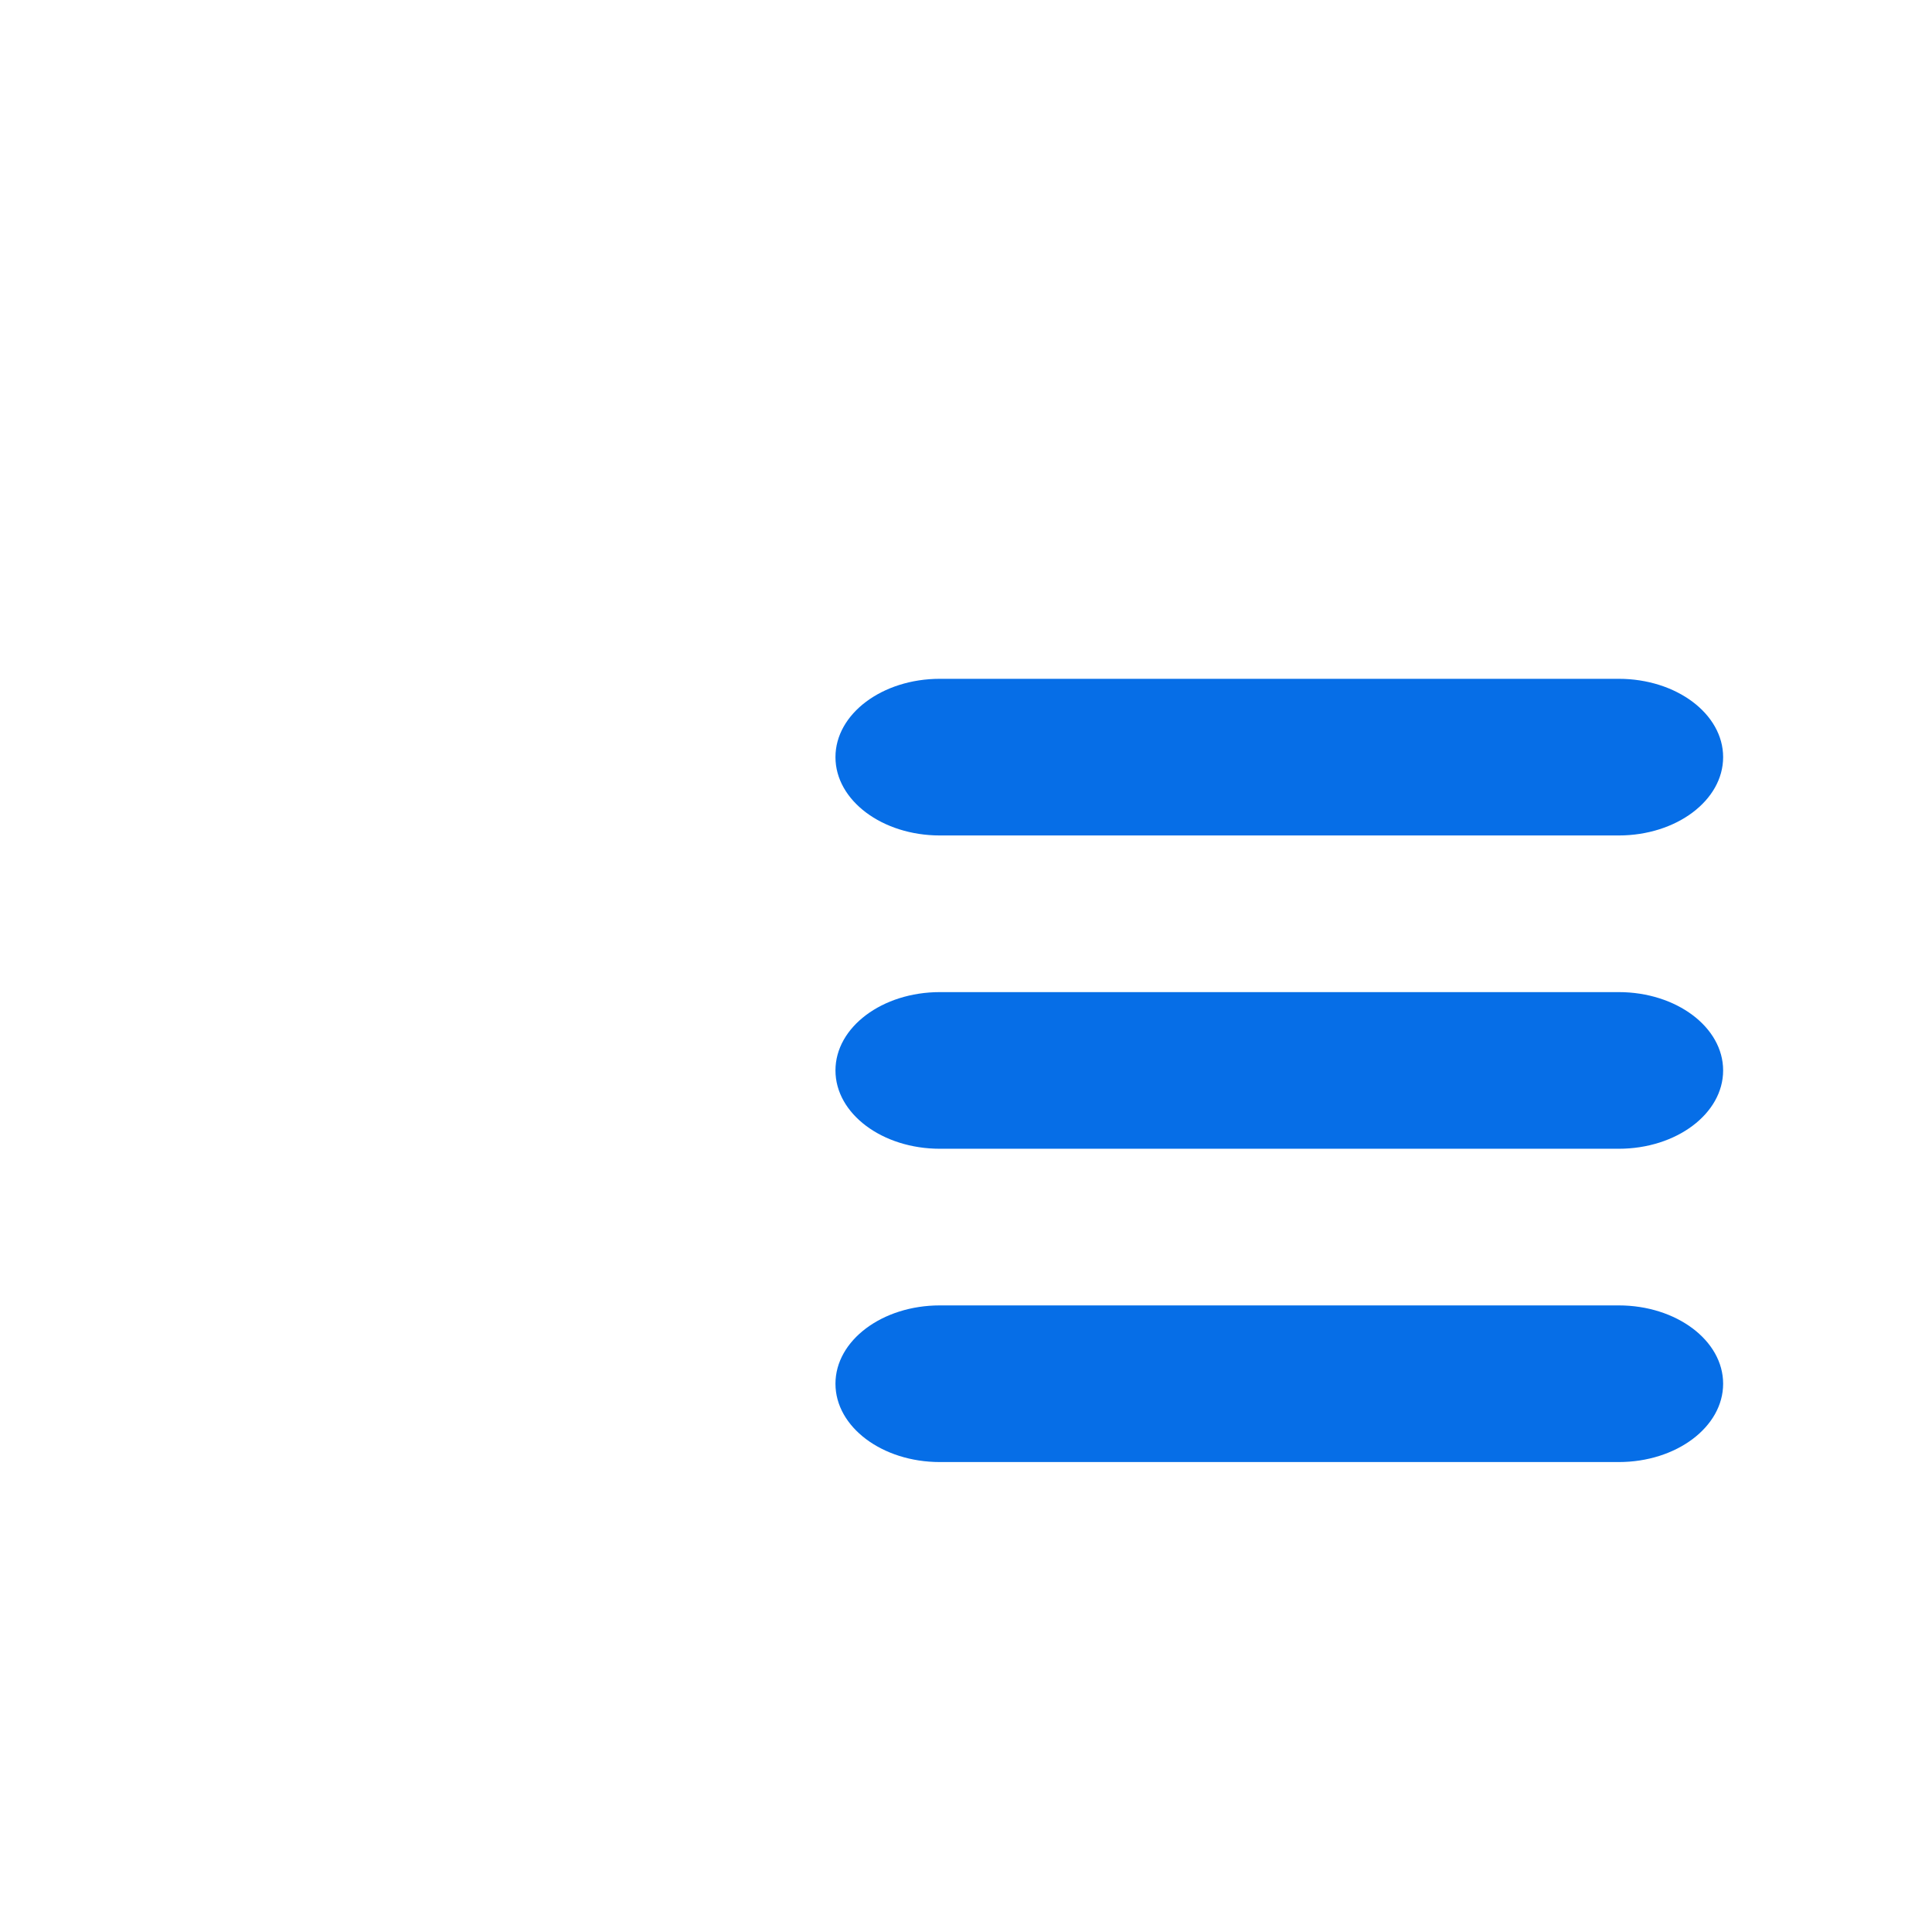
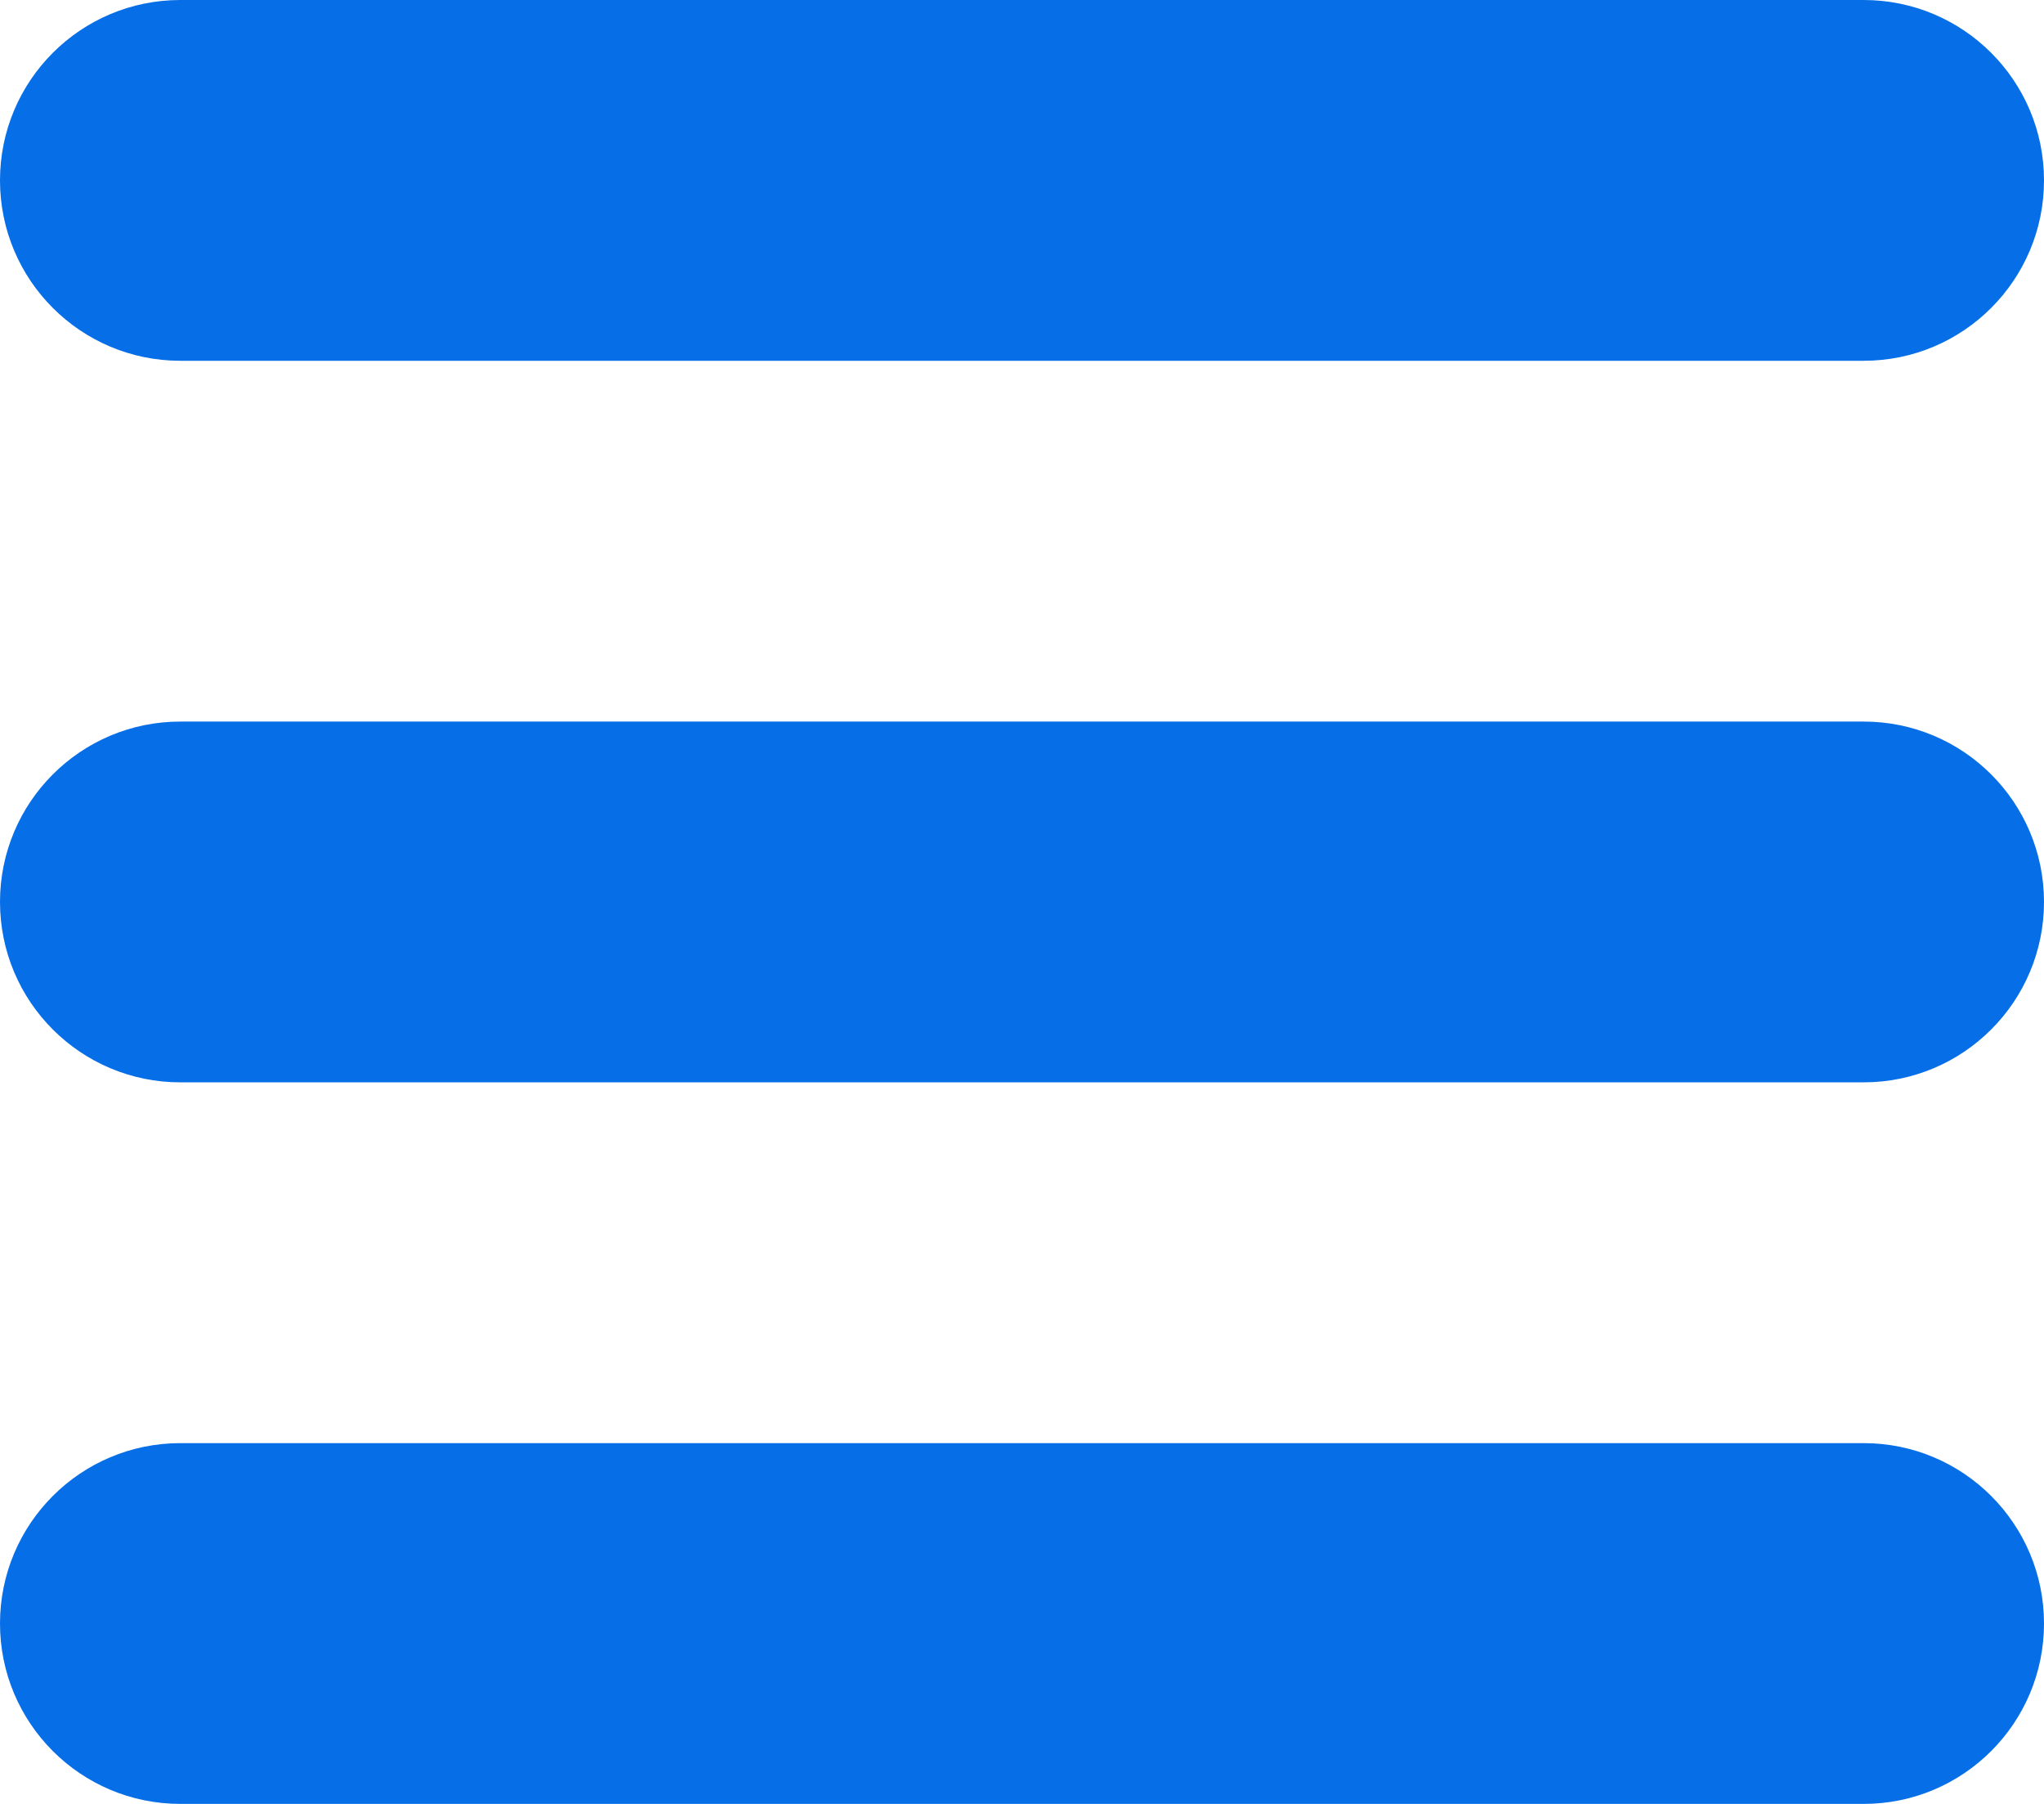
- <svg xmlns="http://www.w3.org/2000/svg" width="37" height="37" viewBox="0 0 37 37" version="1">
-   <g transform="rotate(90 10 23)" fill="#066EE7" fill-rule="evenodd">
-     <rect x="12" width="3" height="17" rx="2" />
-     <rect x="6" width="3" height="17" rx="2" />
-     <rect width="3" height="17" rx="2" />
+ <svg xmlns="http://www.w3.org/2000/svg" width="17" height="15">
+   <g transform="rotate(90 8.5 8.5)" fill="#066EE7" fill-rule="evenodd">
+     <rect x="12" width="3" height="17" rx="1.5" />
+     <rect x="6" width="3" height="17" rx="1.5" />
+     <rect width="3" height="17" rx="1.5" />
  </g>
</svg>
